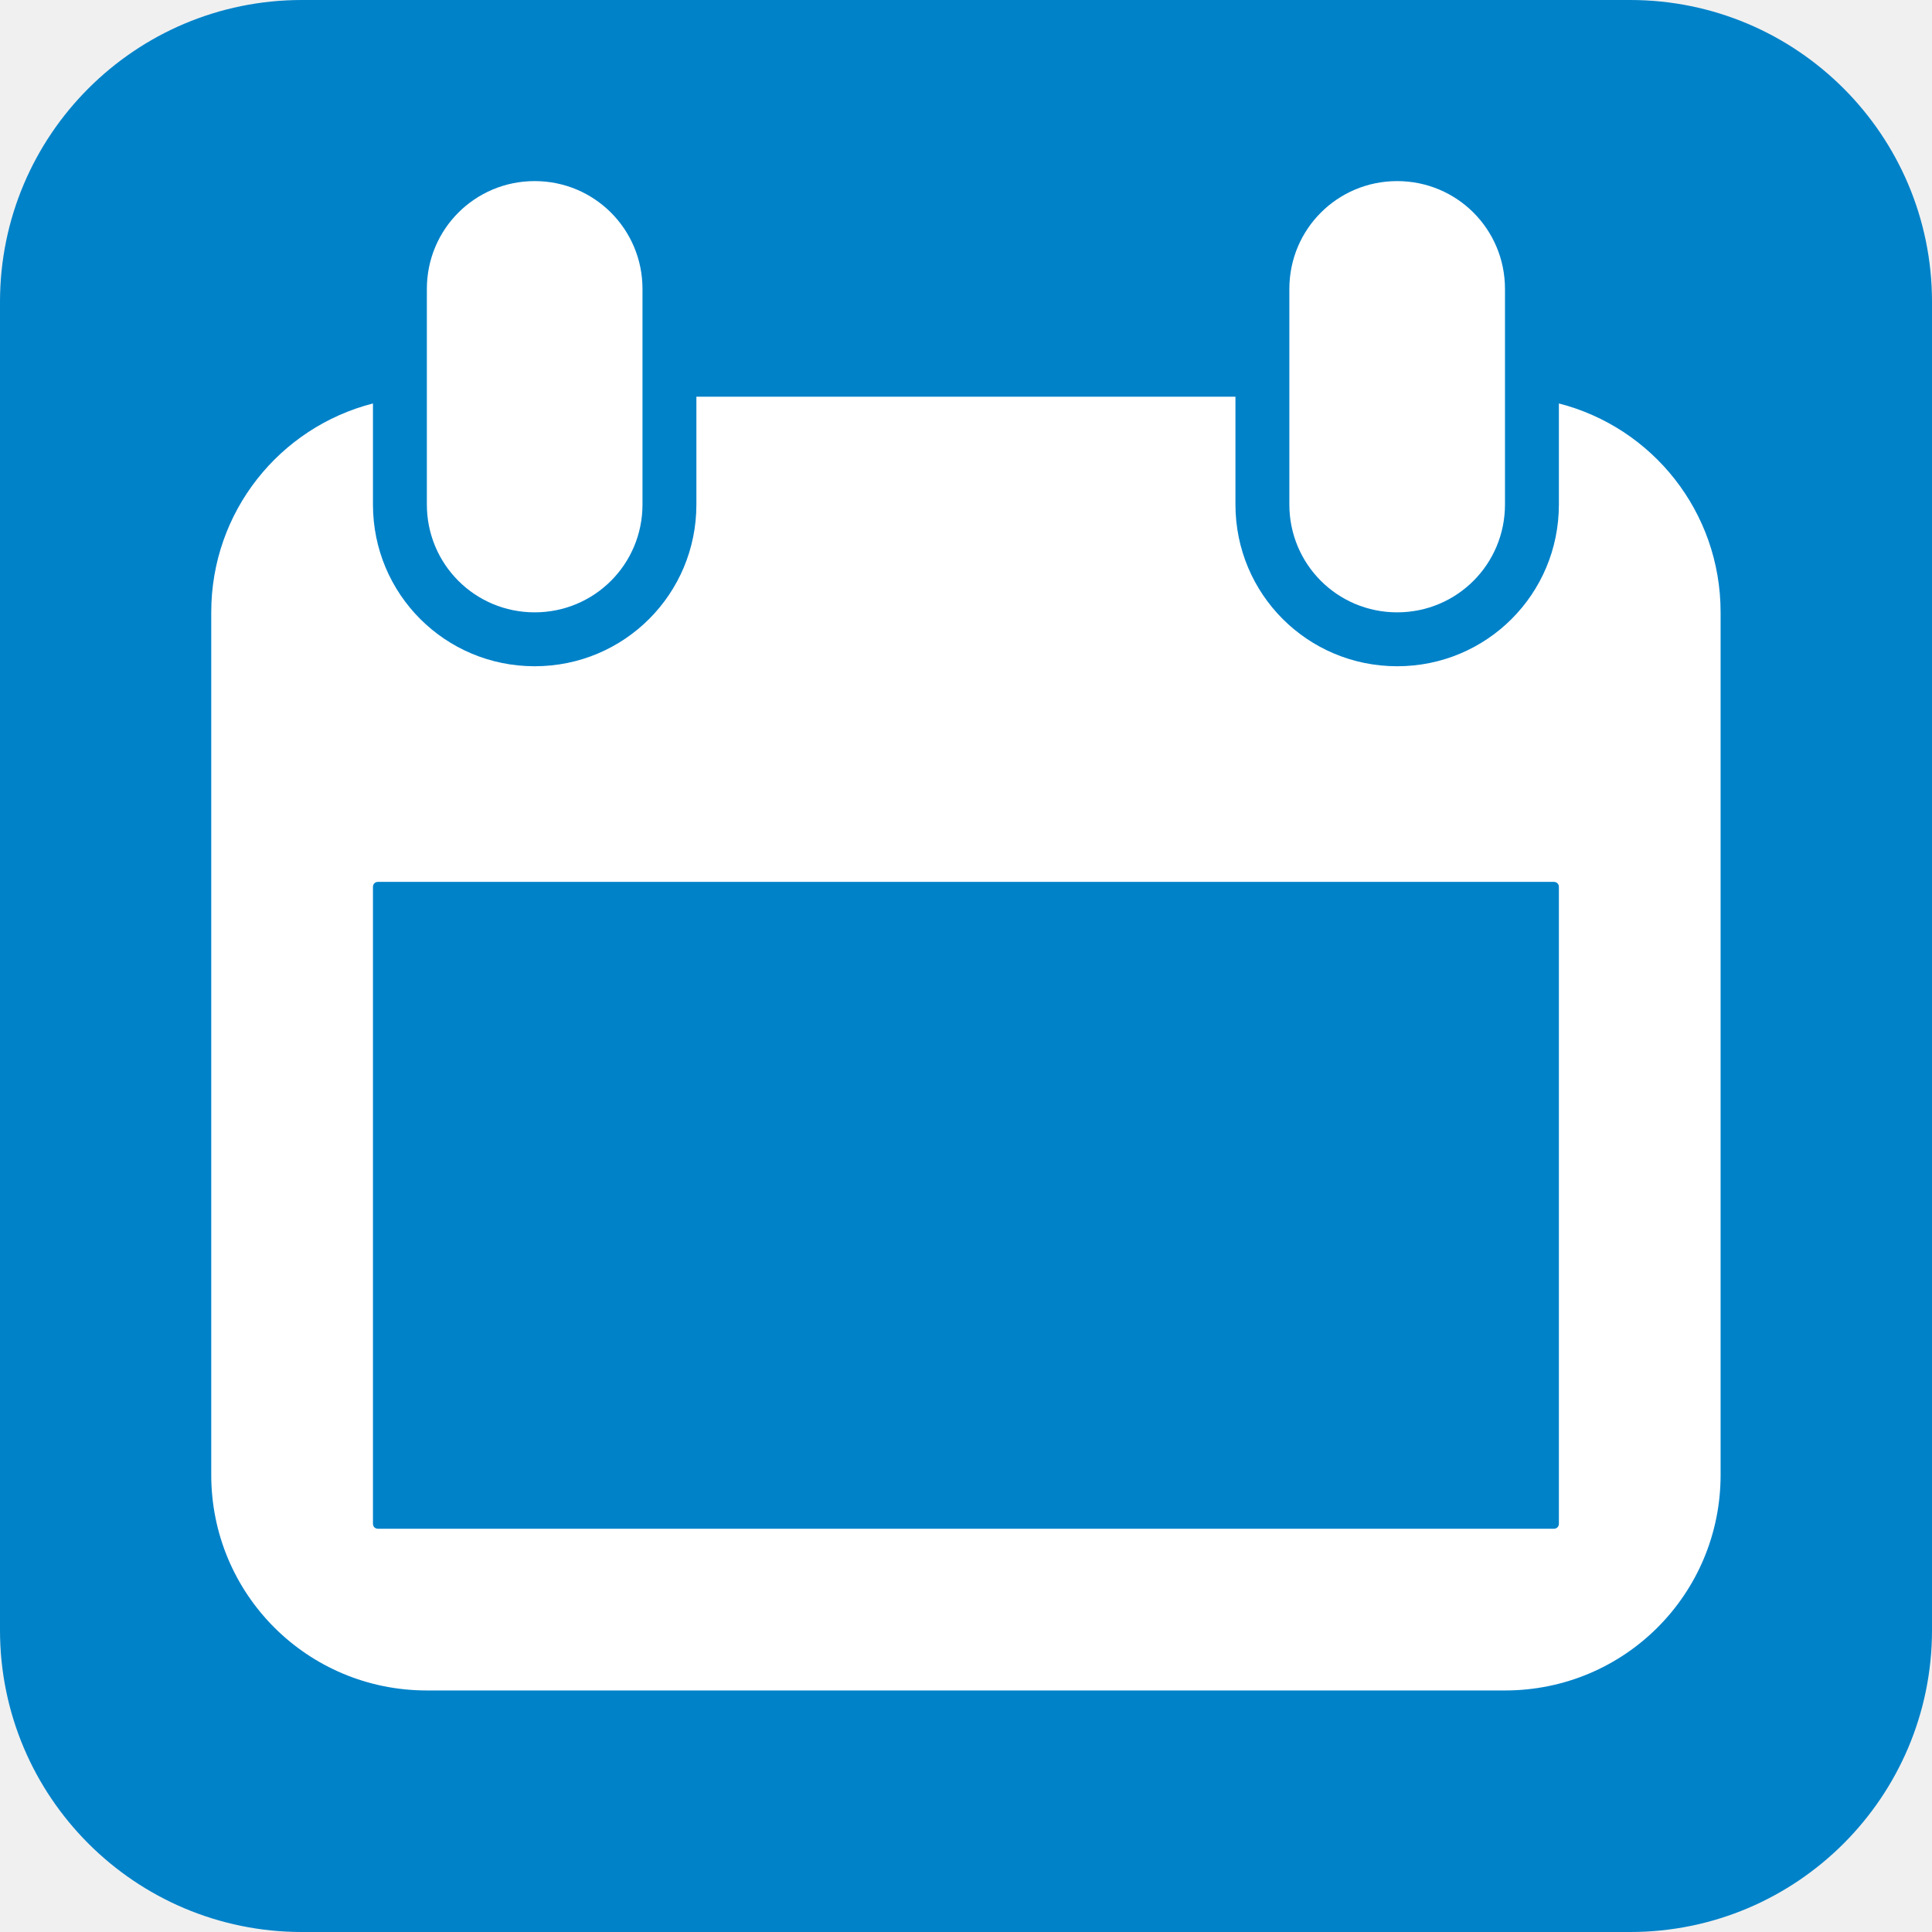
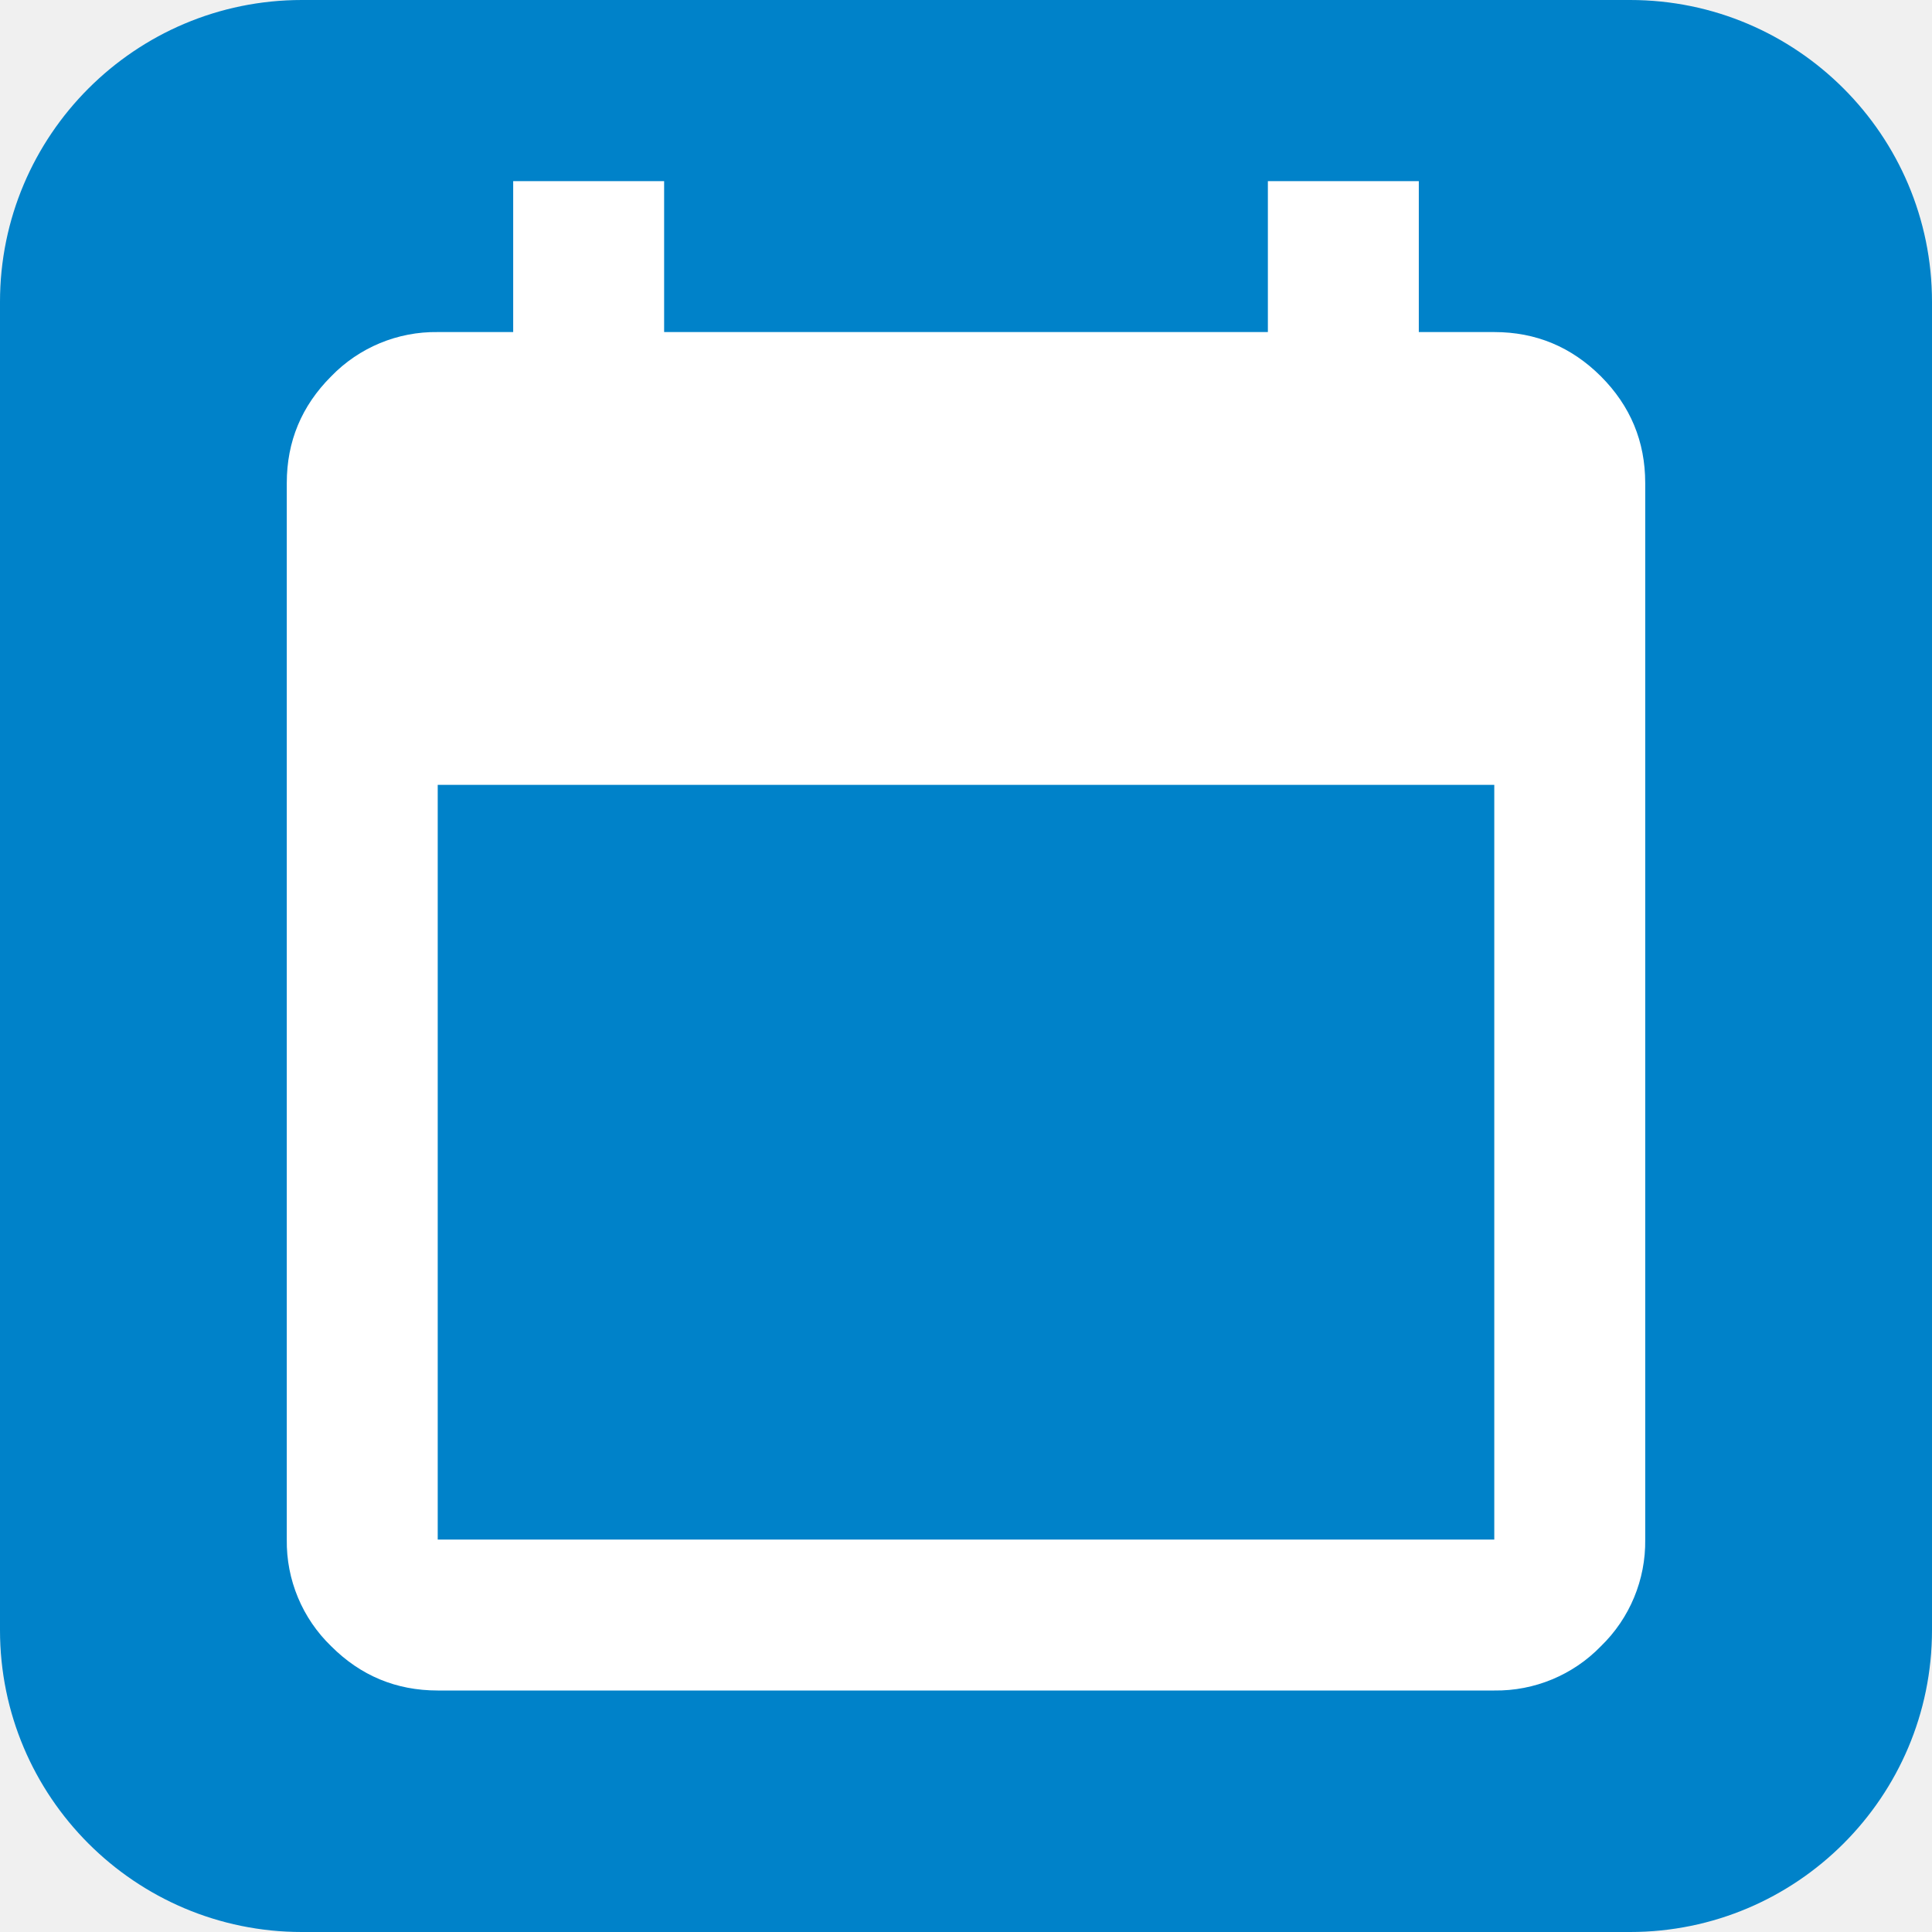
- <svg xmlns="http://www.w3.org/2000/svg" version="1.1" xml:space="preserve" height="128" width="128" enable-background="new 0 0 595.275 311.111" y="0px" x="0px" viewBox="0 0 128 128">
-   <rect rx="20" ry="20" height="128" width="128" y="-0" x="0" fill="#0082c9" />
-   <g transform="matrix(3.5714 0 0 3.5714 2080.8 -.77322)">
-     <path fill="#fff" d="m-572.71 3.576c-1.108 0-2 0.892-2 2v4c0 1.108 0.892 2 2 2s2-0.892 2-2v-4c0-1.108-0.892-2-2-2zm16 0c-1.108 0-2 0.892-2 2v4c0 1.108 0.892 2 2 2s2-0.892 2-2v-4c0-1.108-0.892-2-2-2zm-13 4v2c0 1.662-1.338 3-3 3s-3-1.338-3-3v-1.875c-1.728 0.443-3 2.005-3 3.875v16c0 2.216 1.784 4 4 4h20c2.216 0 4-1.784 4-4v-16c0-1.87-1.272-3.433-3-3.875v1.875c0 1.662-1.338 3-3 3s-3-1.338-3-3v-2h-10zm-5.906 9h21.812c0.055 0 0.094 0.038 0.094 0.094v11.812c0 0.055-0.038 0.094-0.094 0.094h-21.812c-0.055 0-0.094-0.038-0.094-0.094v-11.812c0-0.055 0.038-0.094 0.094-0.094z" />
-   </g>
+ <svg xmlns="http://www.w3.org/2000/svg" viewBox="0 0 128 128" height="128" width="128" xml:space="preserve" style="fill-rule:evenodd;clip-rule:evenodd;stroke-linejoin:round;stroke-miterlimit:2">
+   <path d="M128 20v88c0 11.038-8.962 20-20 20H20c-11.038 0-20-8.962-20-20V20C0 8.962 8.962 0 20 0h88c11.038 0 20 8.962 20 20Z" style="fill:#0082c9" />
+   <path d="M5 22c-.55 0-1.021-.196-1.412-.587A1.927 1.927 0 0 1 3 20V6c0-.55.196-1.021.588-1.413A1.926 1.926 0 0 1 5 4h1V2h2v2h8V2h2v2h1c.55 0 1.021.196 1.413.587.391.392.587.863.587 1.413v14a1.93 1.93 0 0 1-.587 1.413A1.93 1.93 0 0 1 19 22H5Zm0-2h14V10H5v10Z" style="fill:#fff;fill-rule:nonzero" transform="matrix(5 0 0 5 4 2)" />
</svg>
